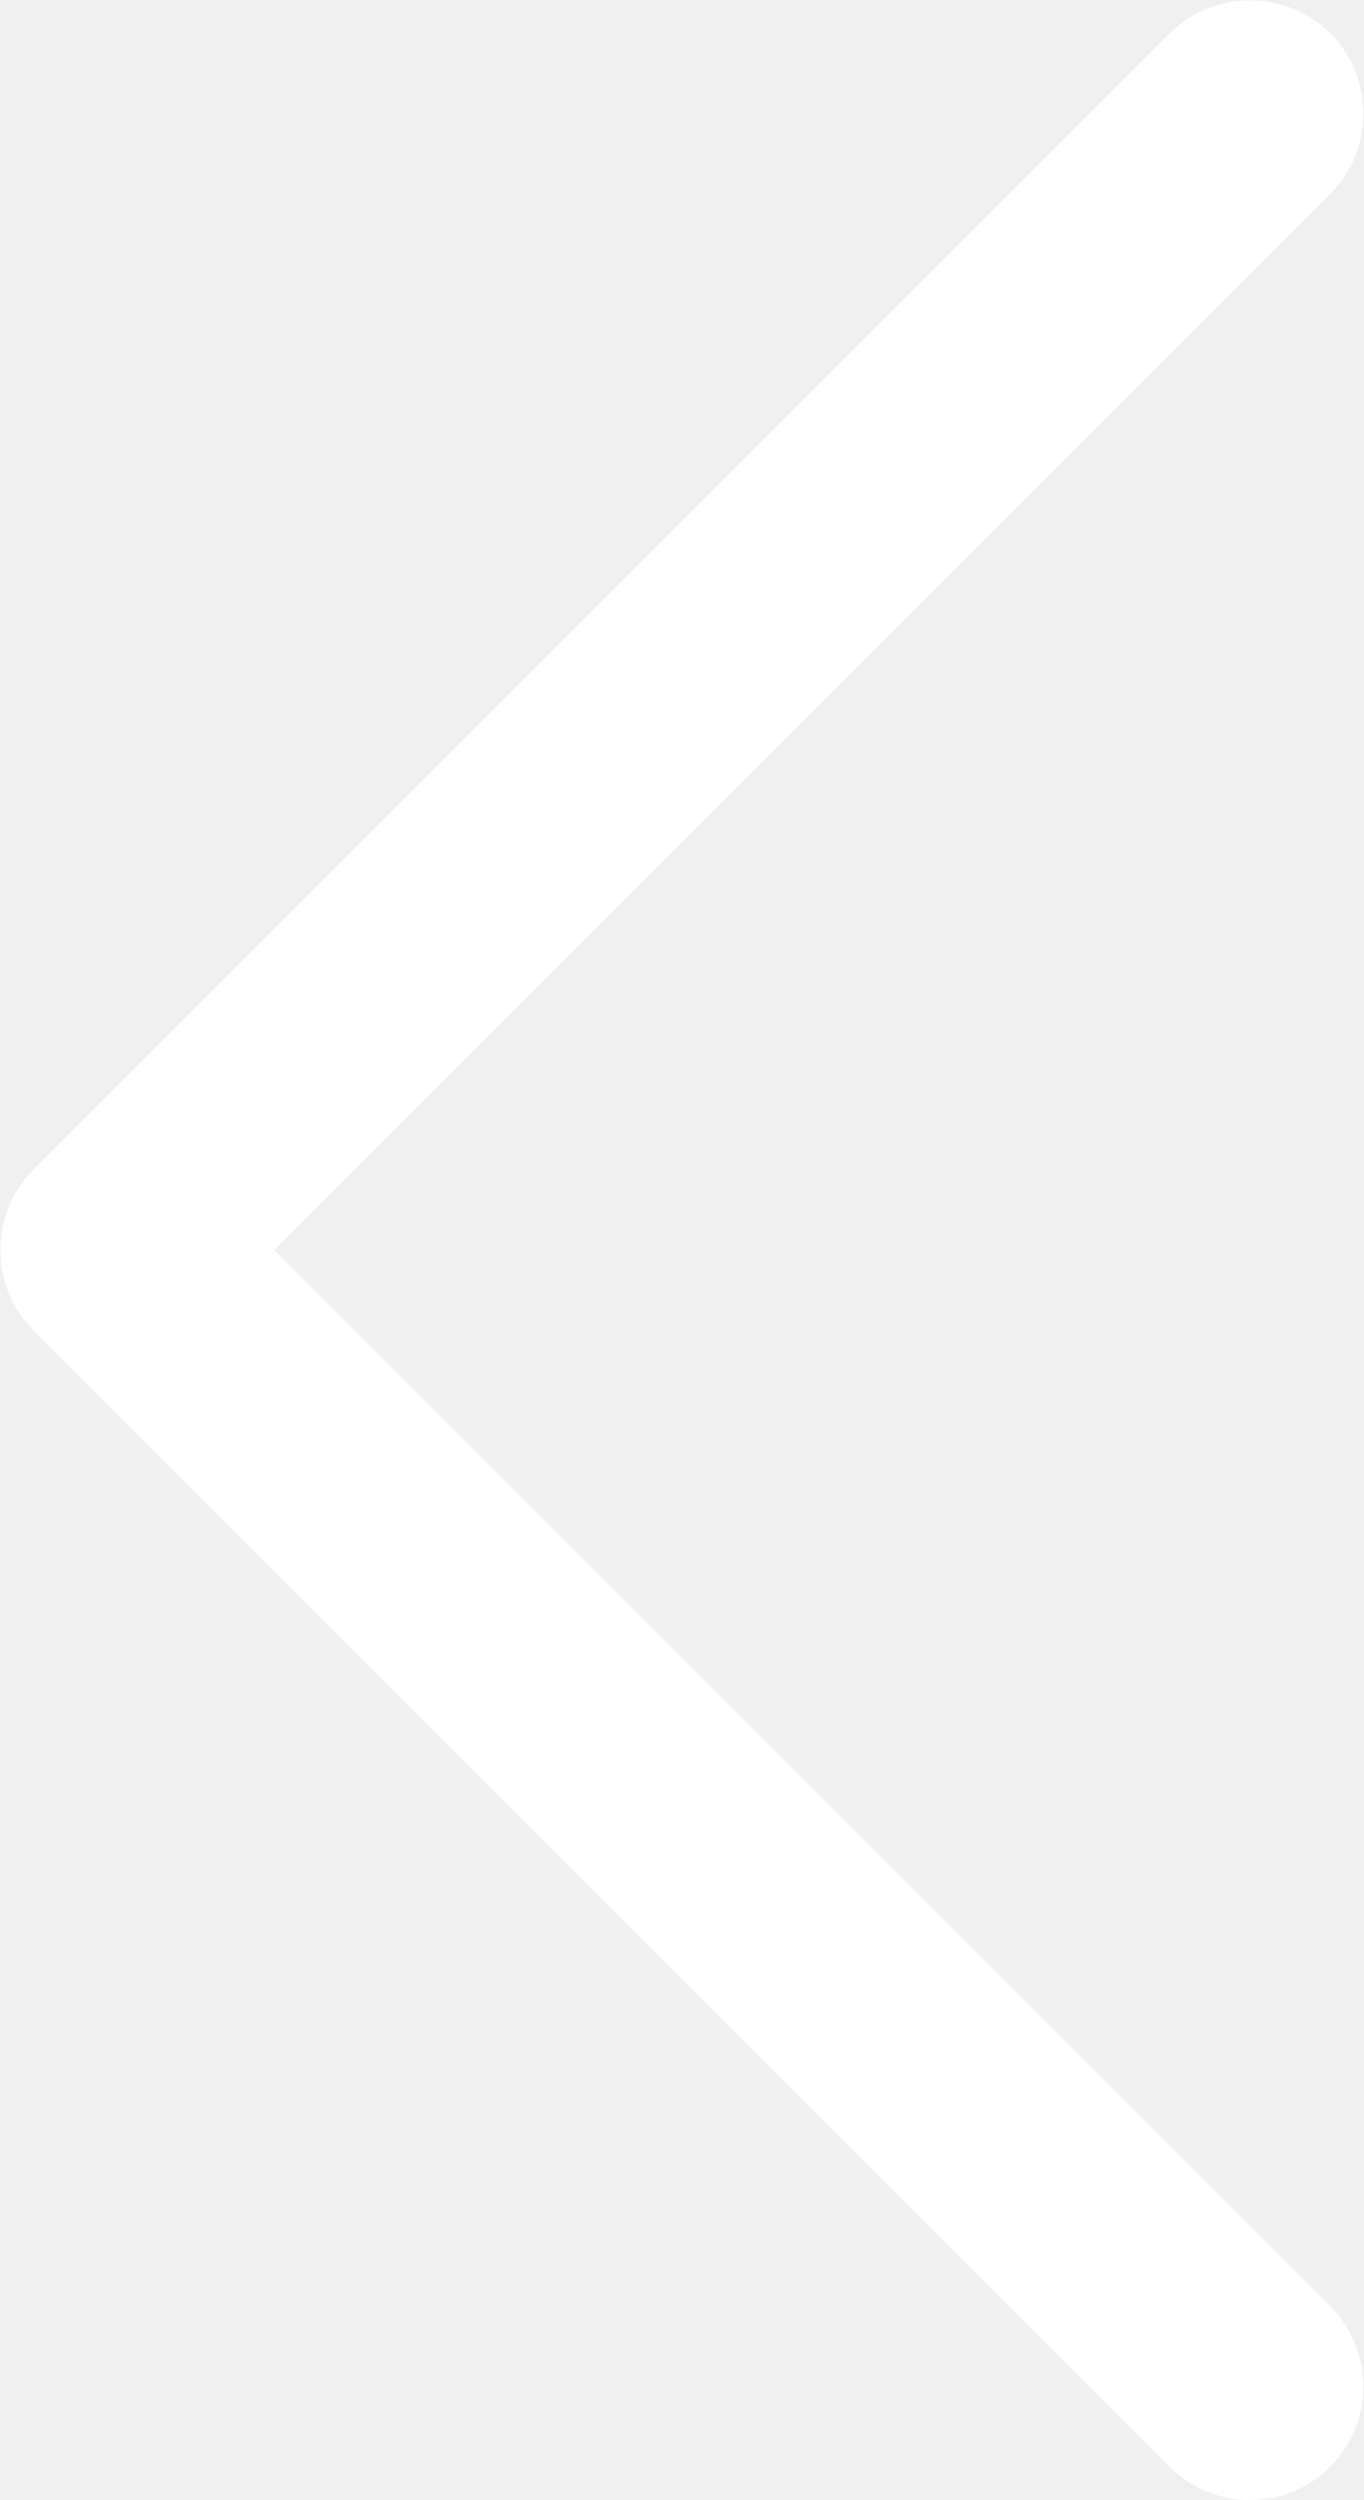
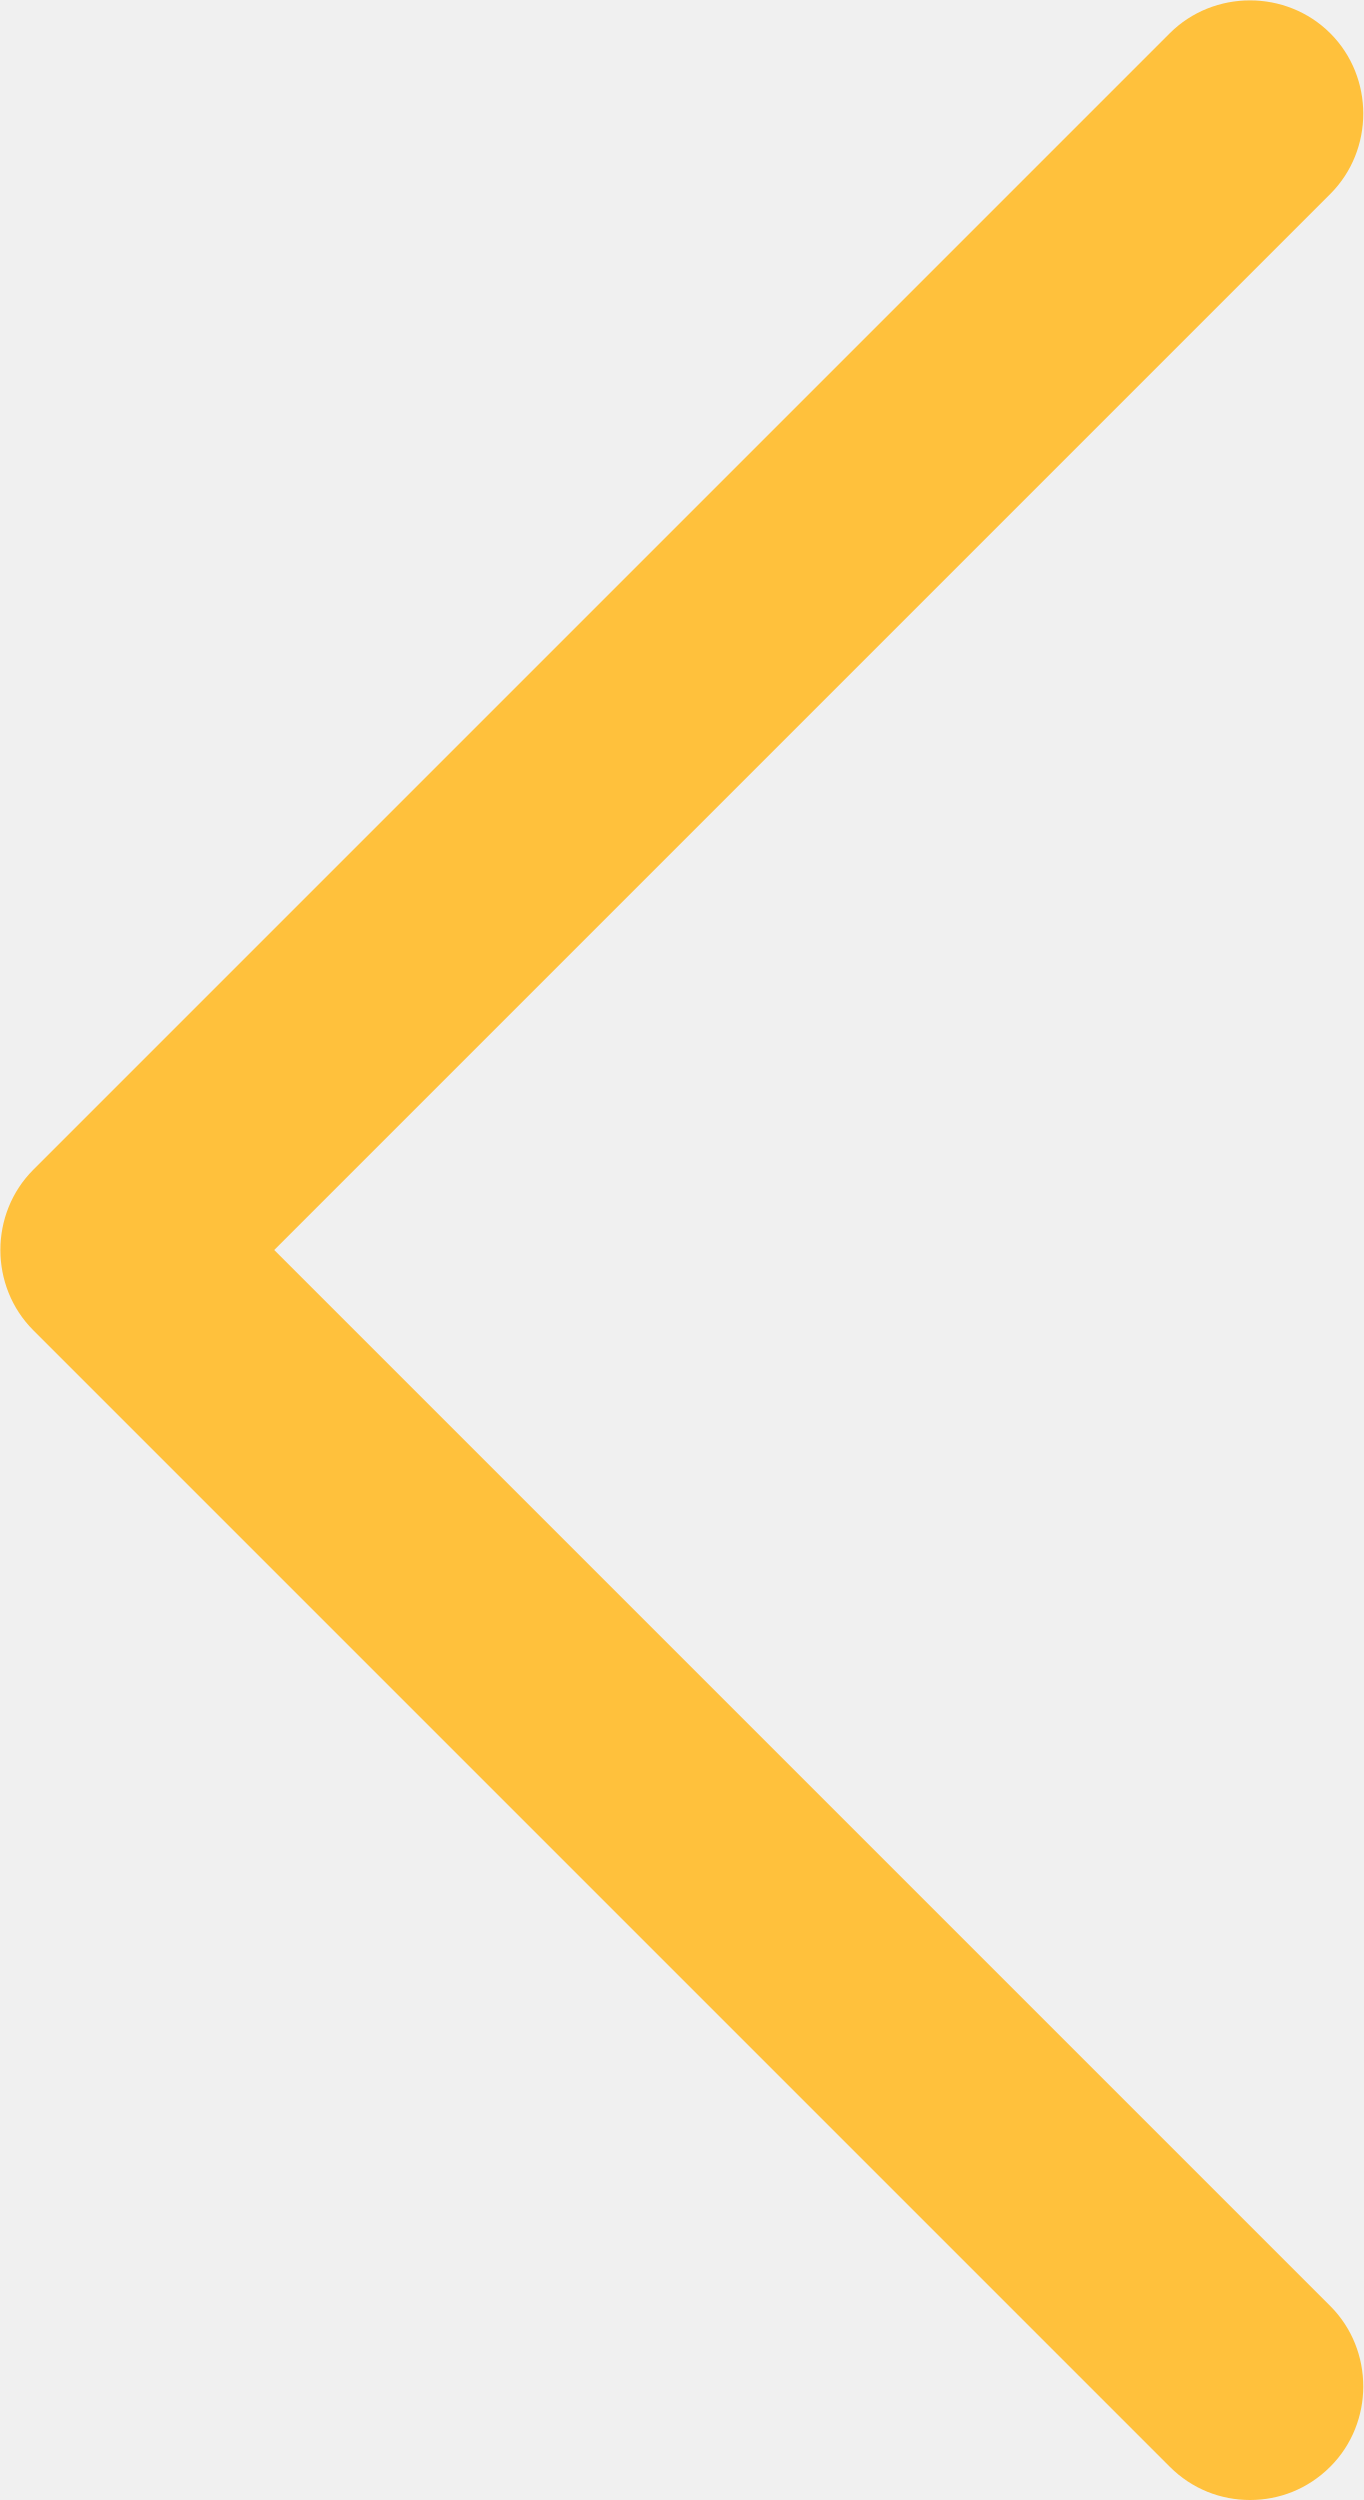
<svg xmlns="http://www.w3.org/2000/svg" version="1.1" id="圖層_1" x="0px" y="0px" viewBox="0 0 9 16.5" style="enable-background:new 0 0 9 16.5;" xml:space="preserve">
  <style type="text/css">
	.st0{fill:url(#SVGID_1_);}
	.st1{fill:url(#SVGID_2_);}
	.st2{fill:url(#SVGID_3_);}
	.st3{fill:url(#SVGID_4_);}
	.st4{fill:url(#SVGID_5_);}
	.st5{fill:url(#SVGID_6_);}
	.st6{fill:url(#SVGID_7_);}
	.st7{fill:url(#SVGID_8_);}
	.st8{fill:#E11515;}
	.st9{fill:url(#SVGID_9_);}
	.st10{fill:url(#SVGID_10_);}
	.st11{fill:url(#SVGID_11_);}
	.st12{fill:url(#SVGID_12_);}
- 	.st13{fill:#FFFFFF;}
+ 	.st13{fill:#ffc13c;}
</style>
  <path class="st13" d="M8.25,16.5c-0.19,0-0.38-0.07-0.53-0.22l-7.5-7.5c-0.29-0.29-0.29-0.77,0-1.06l7.5-7.5  c0.29-0.29,0.77-0.29,1.06,0s0.29,0.77,0,1.06L1.81,8.25l6.97,6.97c0.29,0.29,0.29,0.77,0,1.06C8.63,16.43,8.44,16.5,8.25,16.5z" />
</svg>
